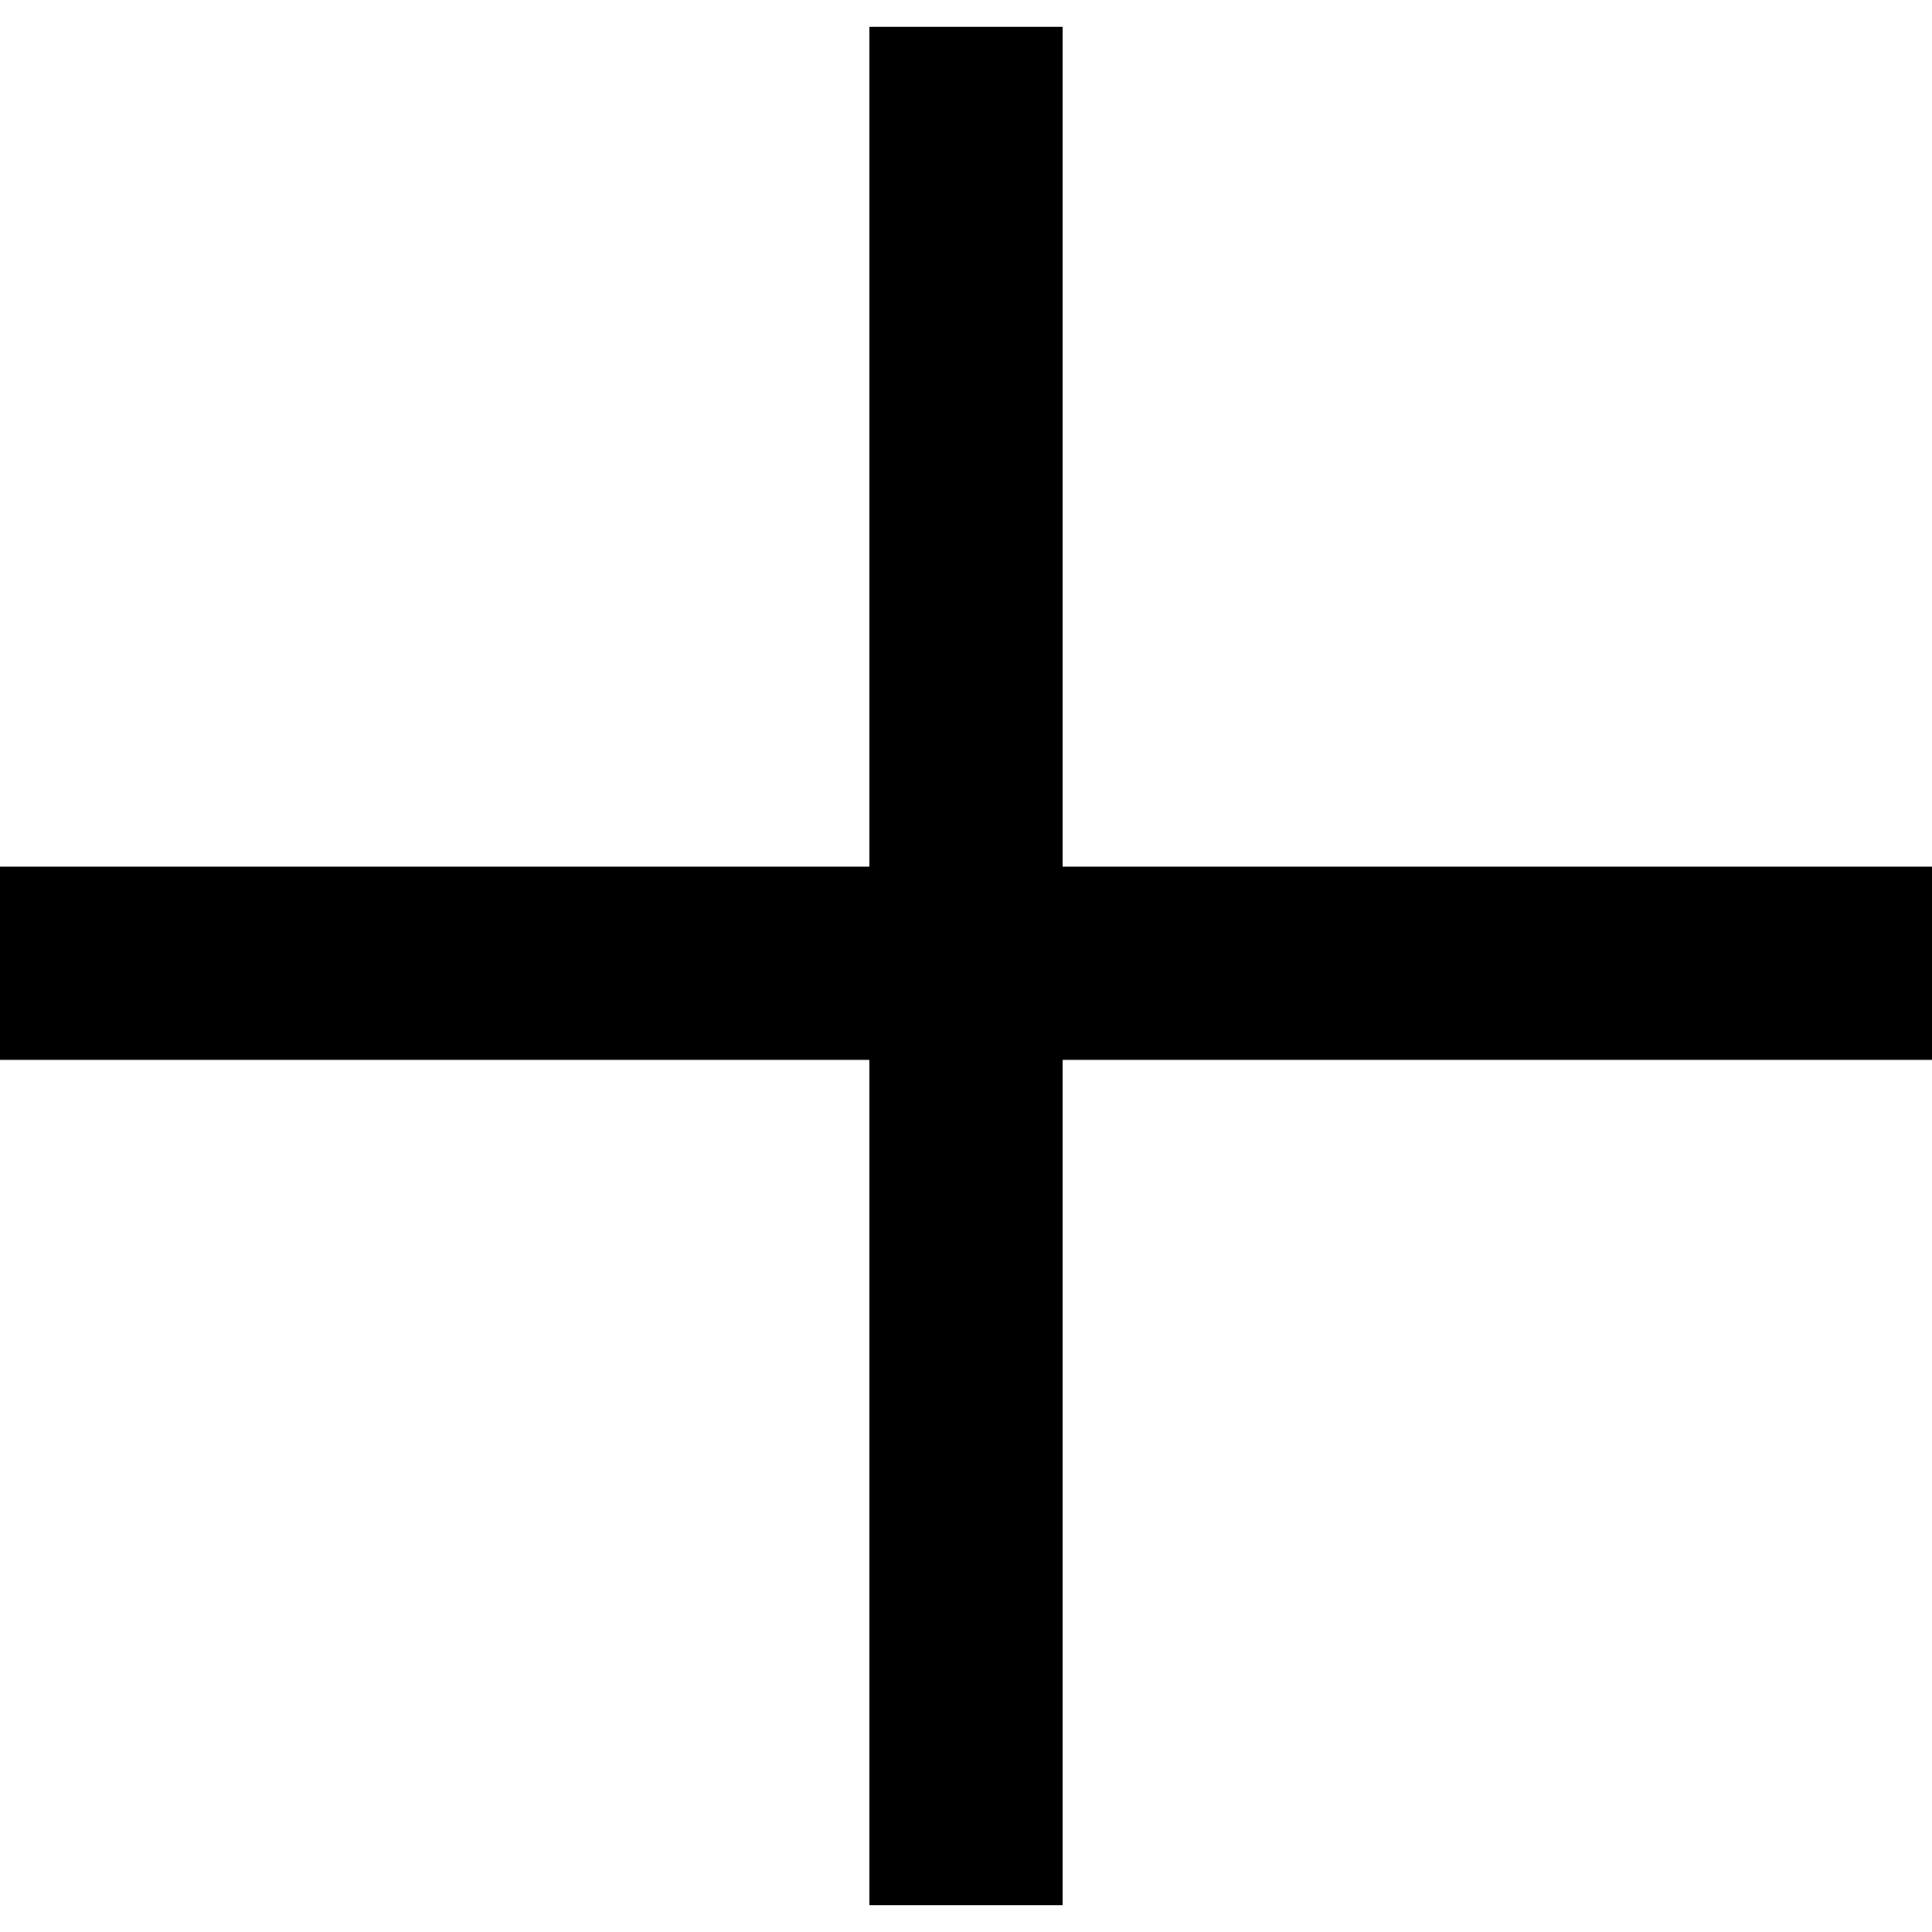
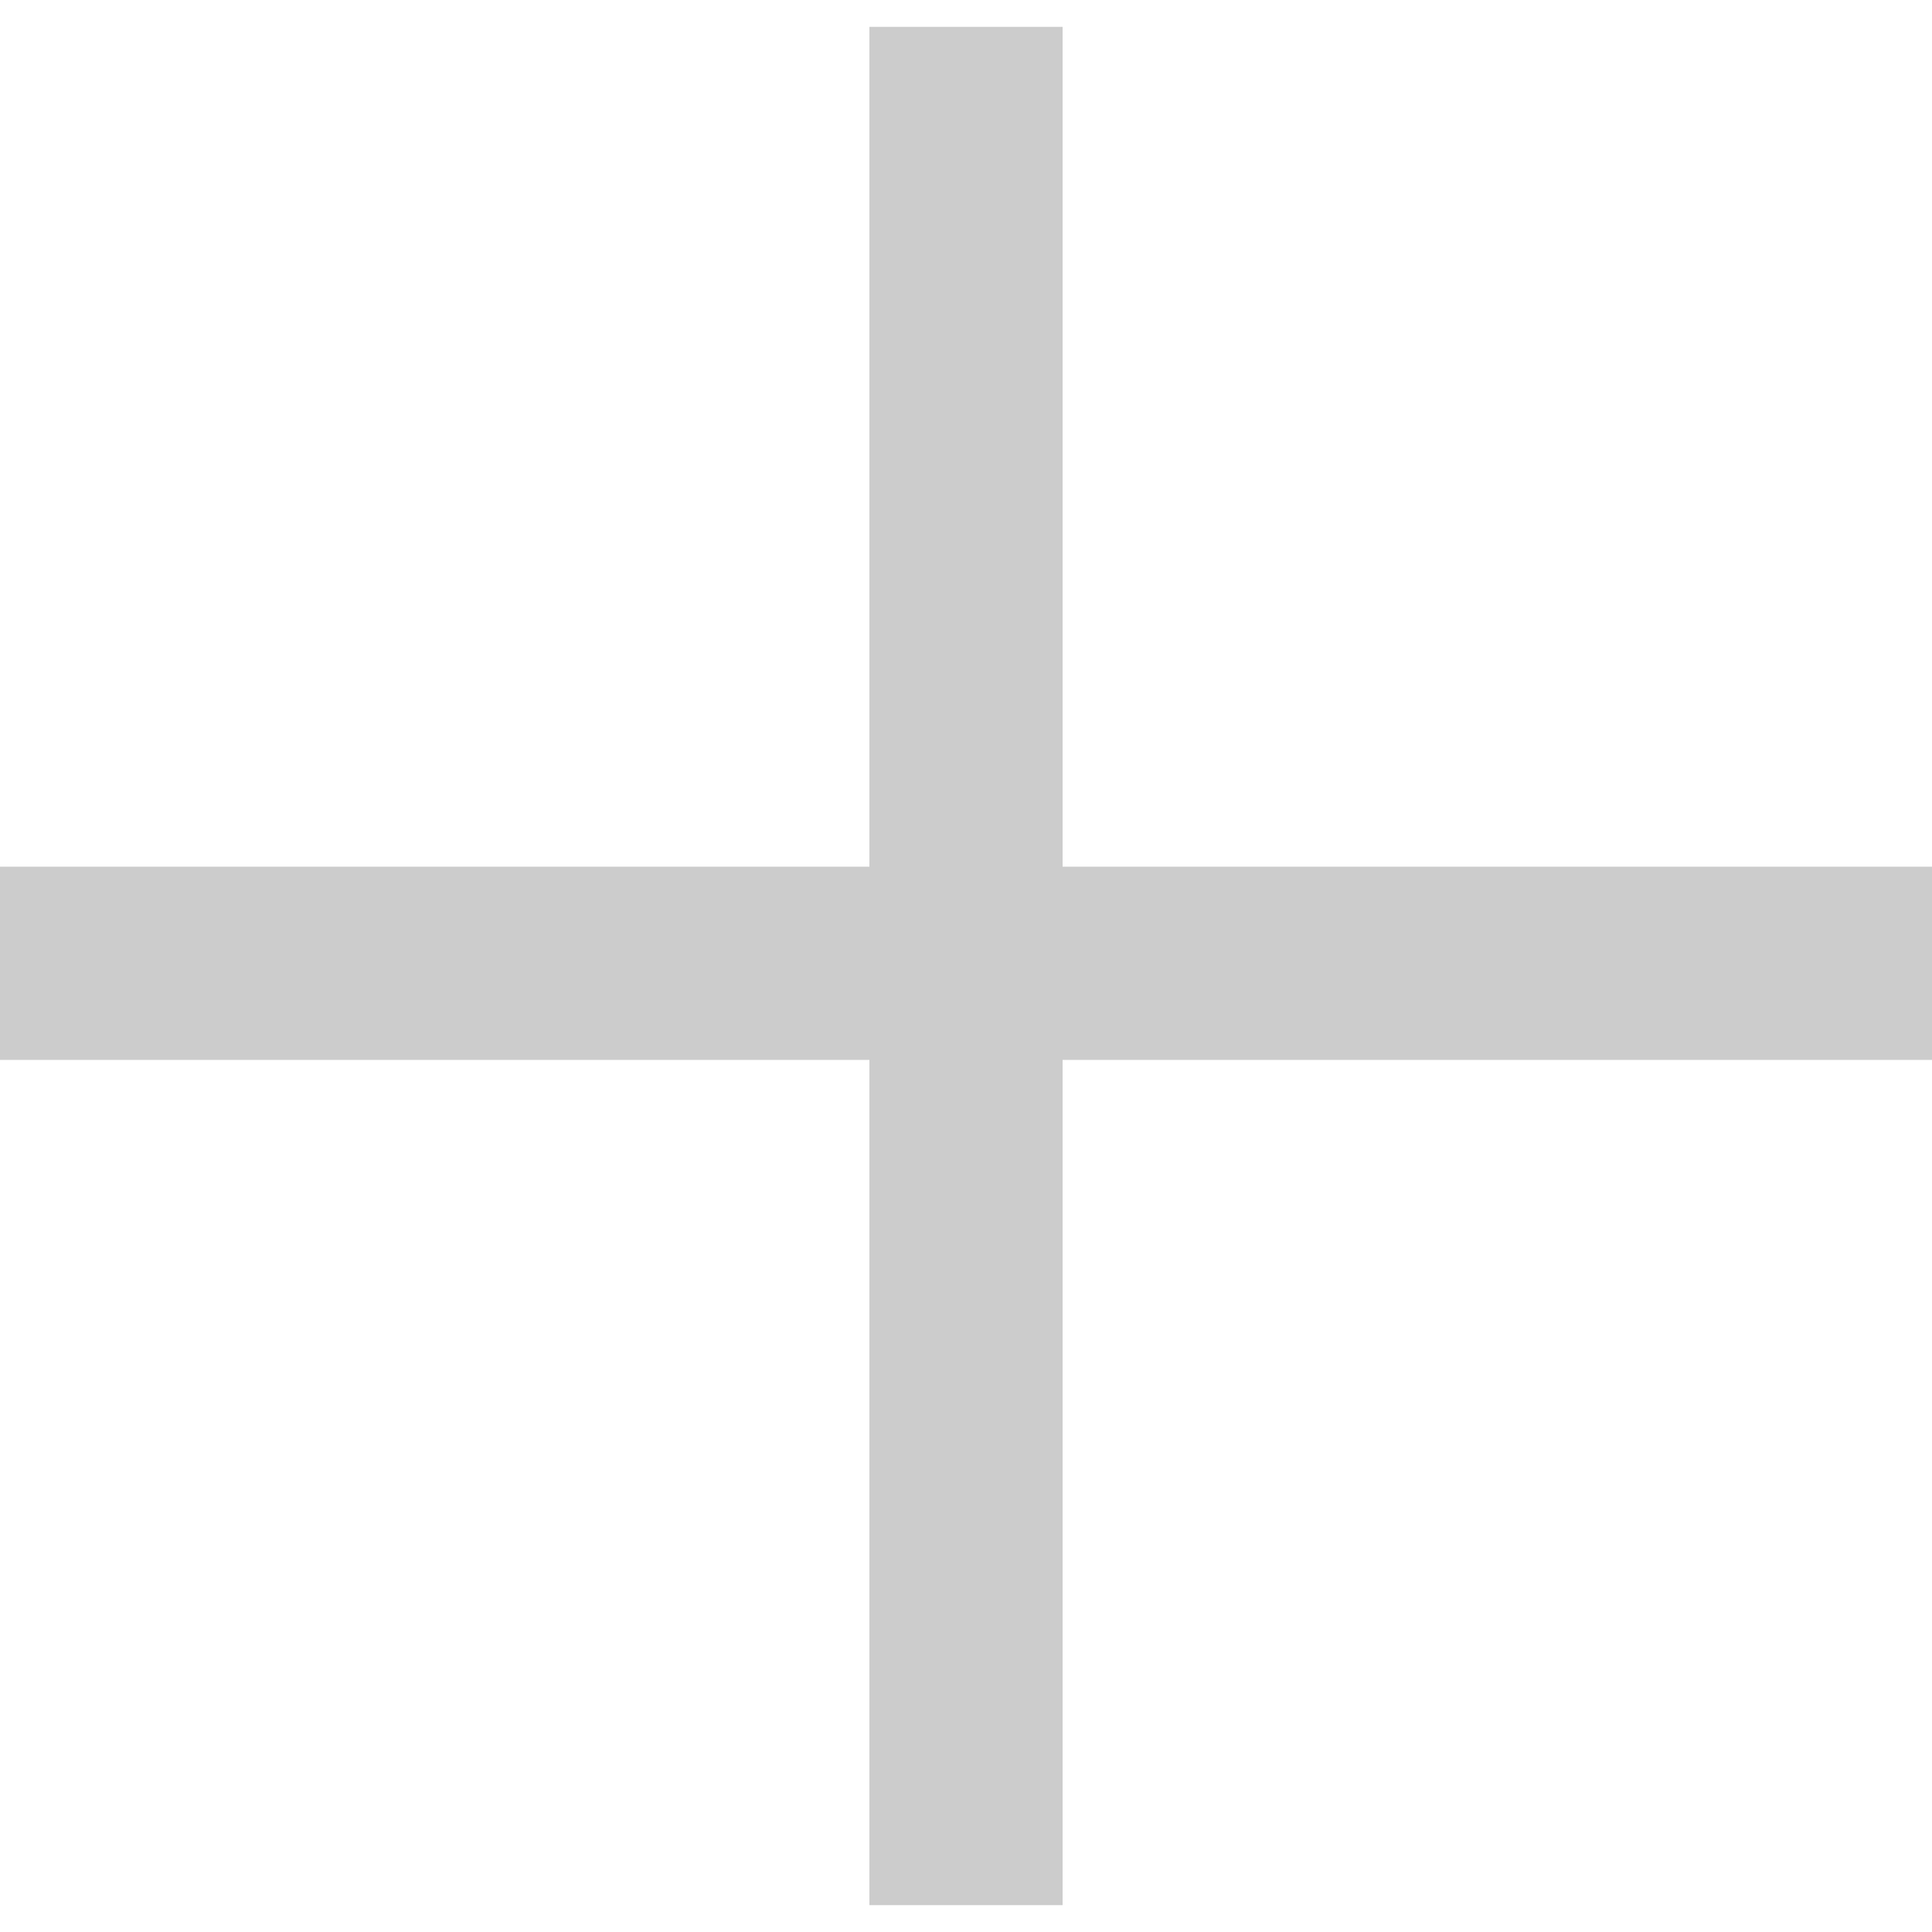
<svg xmlns="http://www.w3.org/2000/svg" width="20" height="20" viewBox="0 0 20 20" fill="none">
-   <line y1="9.972" x2="20" y2="9.972" stroke="currentColor" stroke-width="2" />
-   <line x1="10" y1="19.722" x2="10" y2="0.278" stroke="currentColor" stroke-width="2" />
+   <line y1="9.972" x2="20" y2="9.972" stroke="#CCCCCC" stroke-width="2" />
+   <line x1="10" y1="19.722" x2="10" y2="0.278" stroke="#CCCCCC" stroke-width="2" />
</svg>
